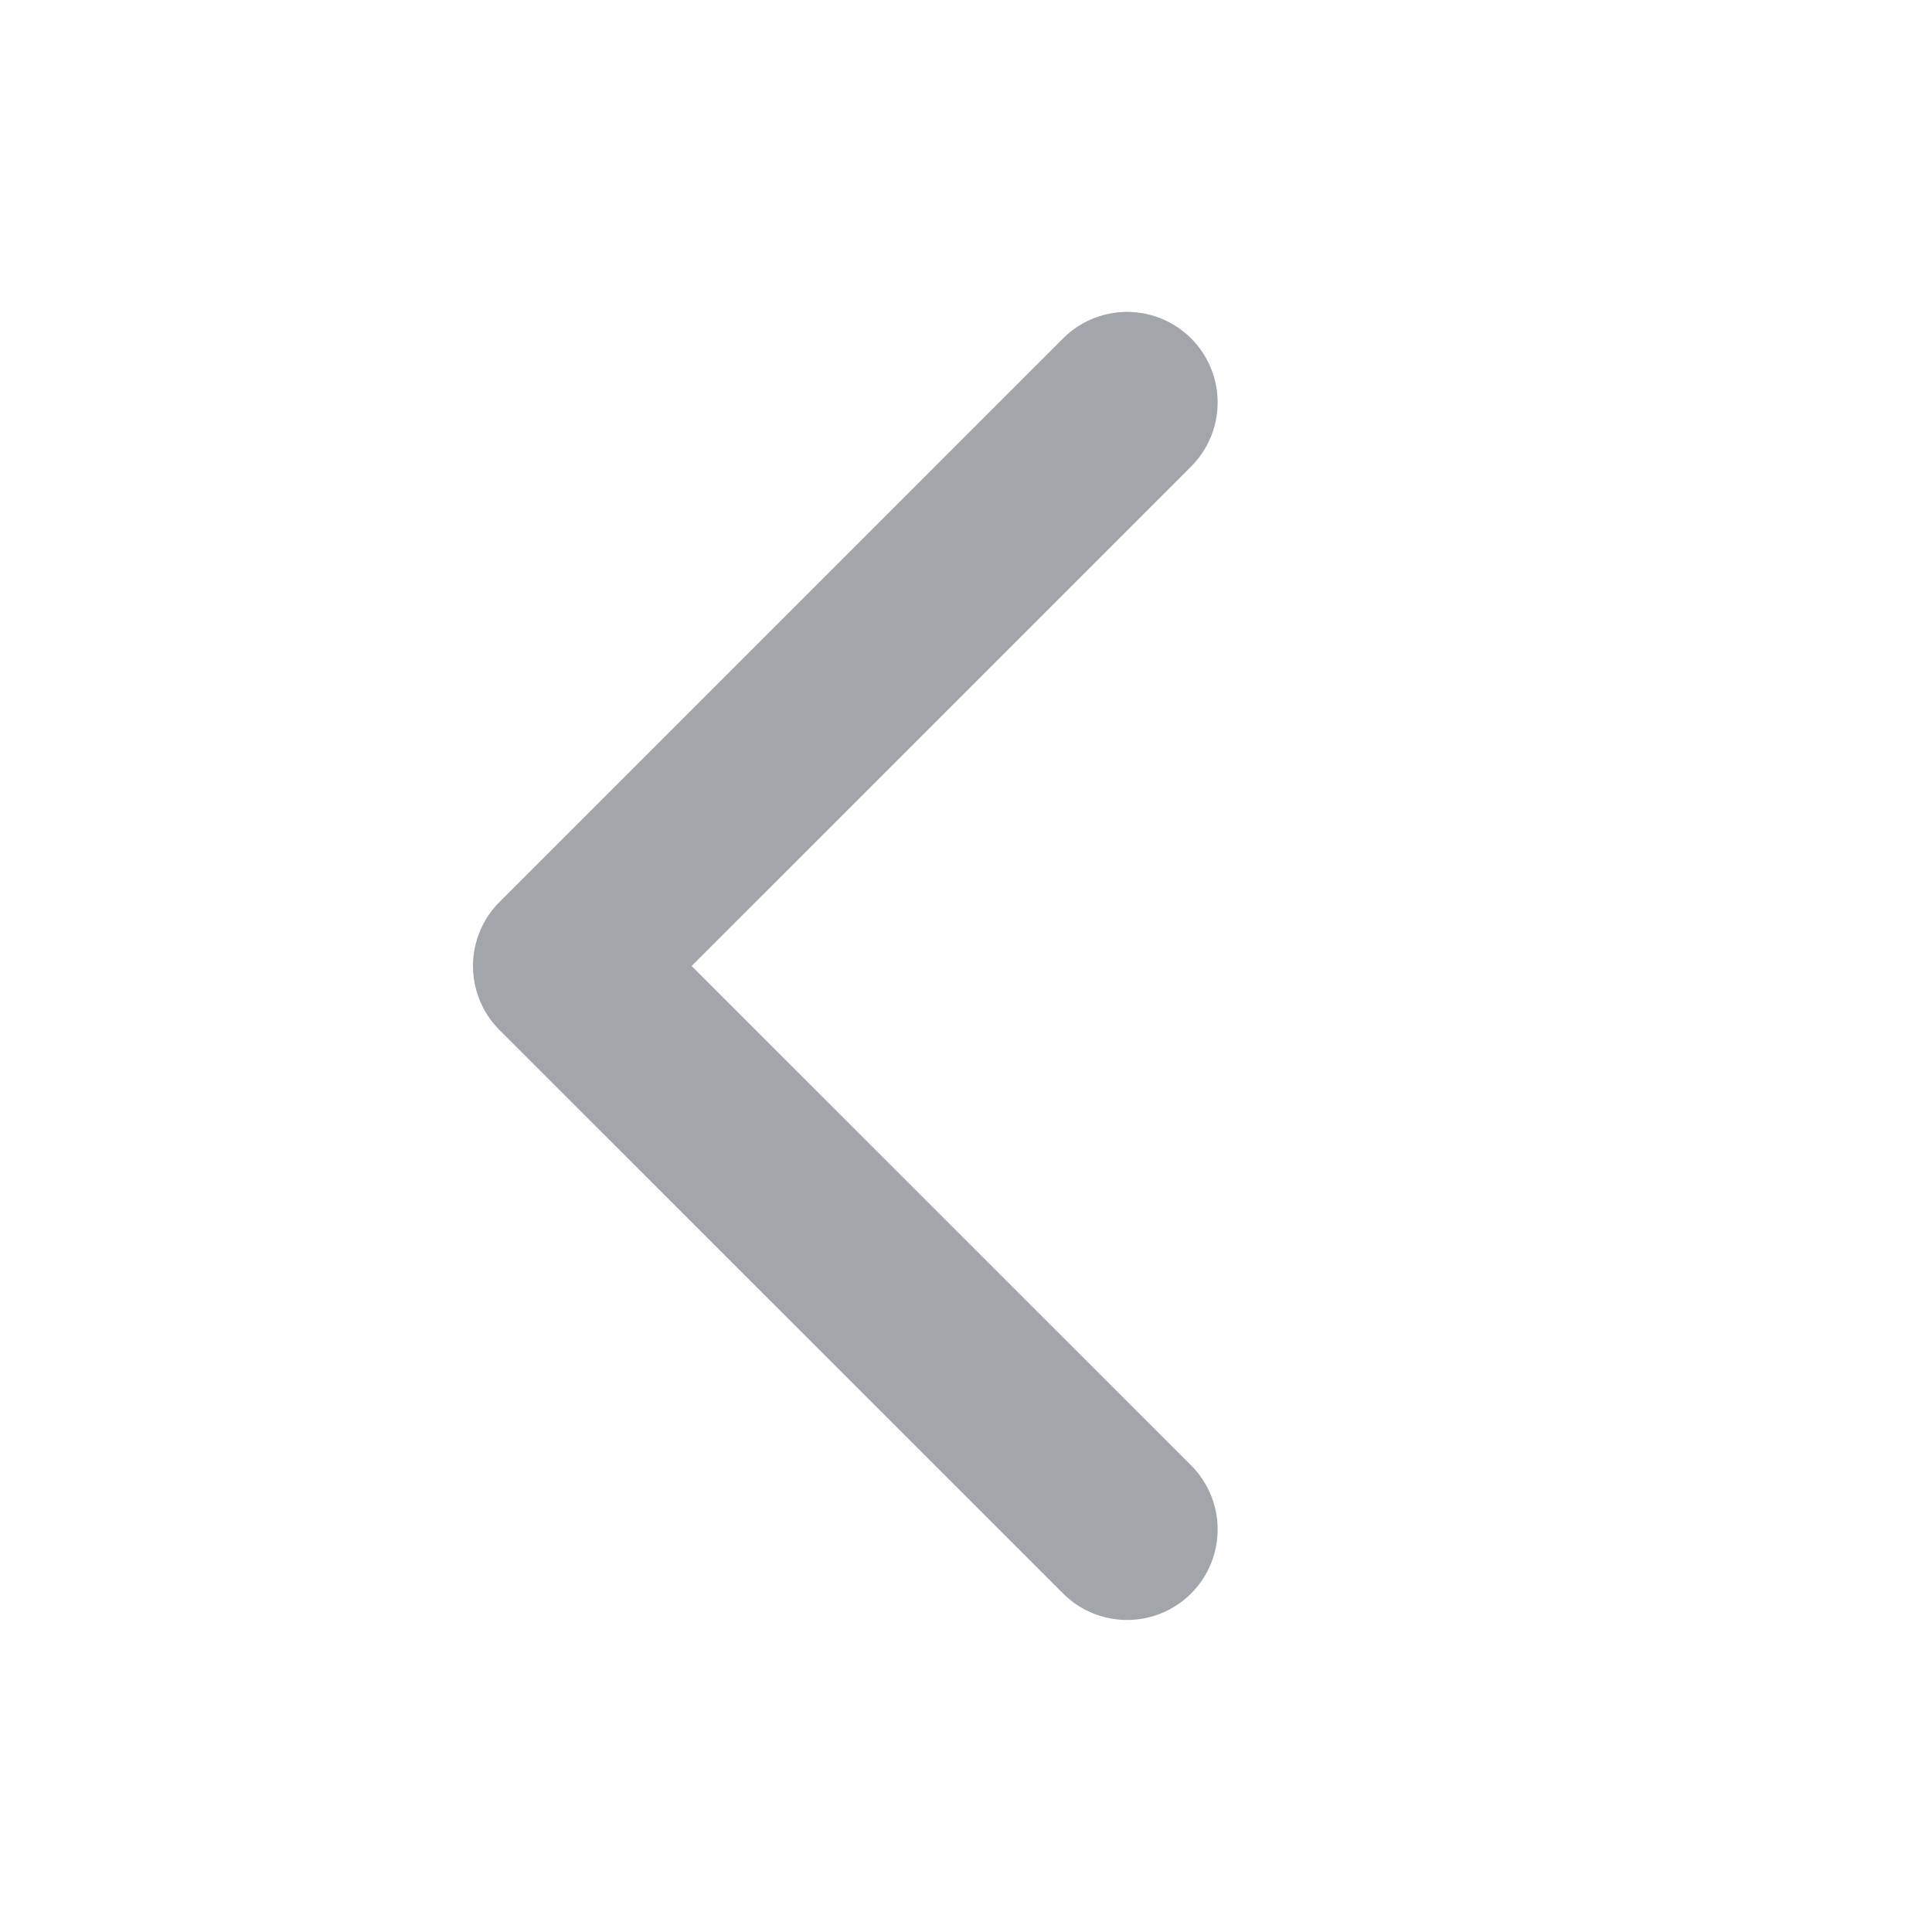
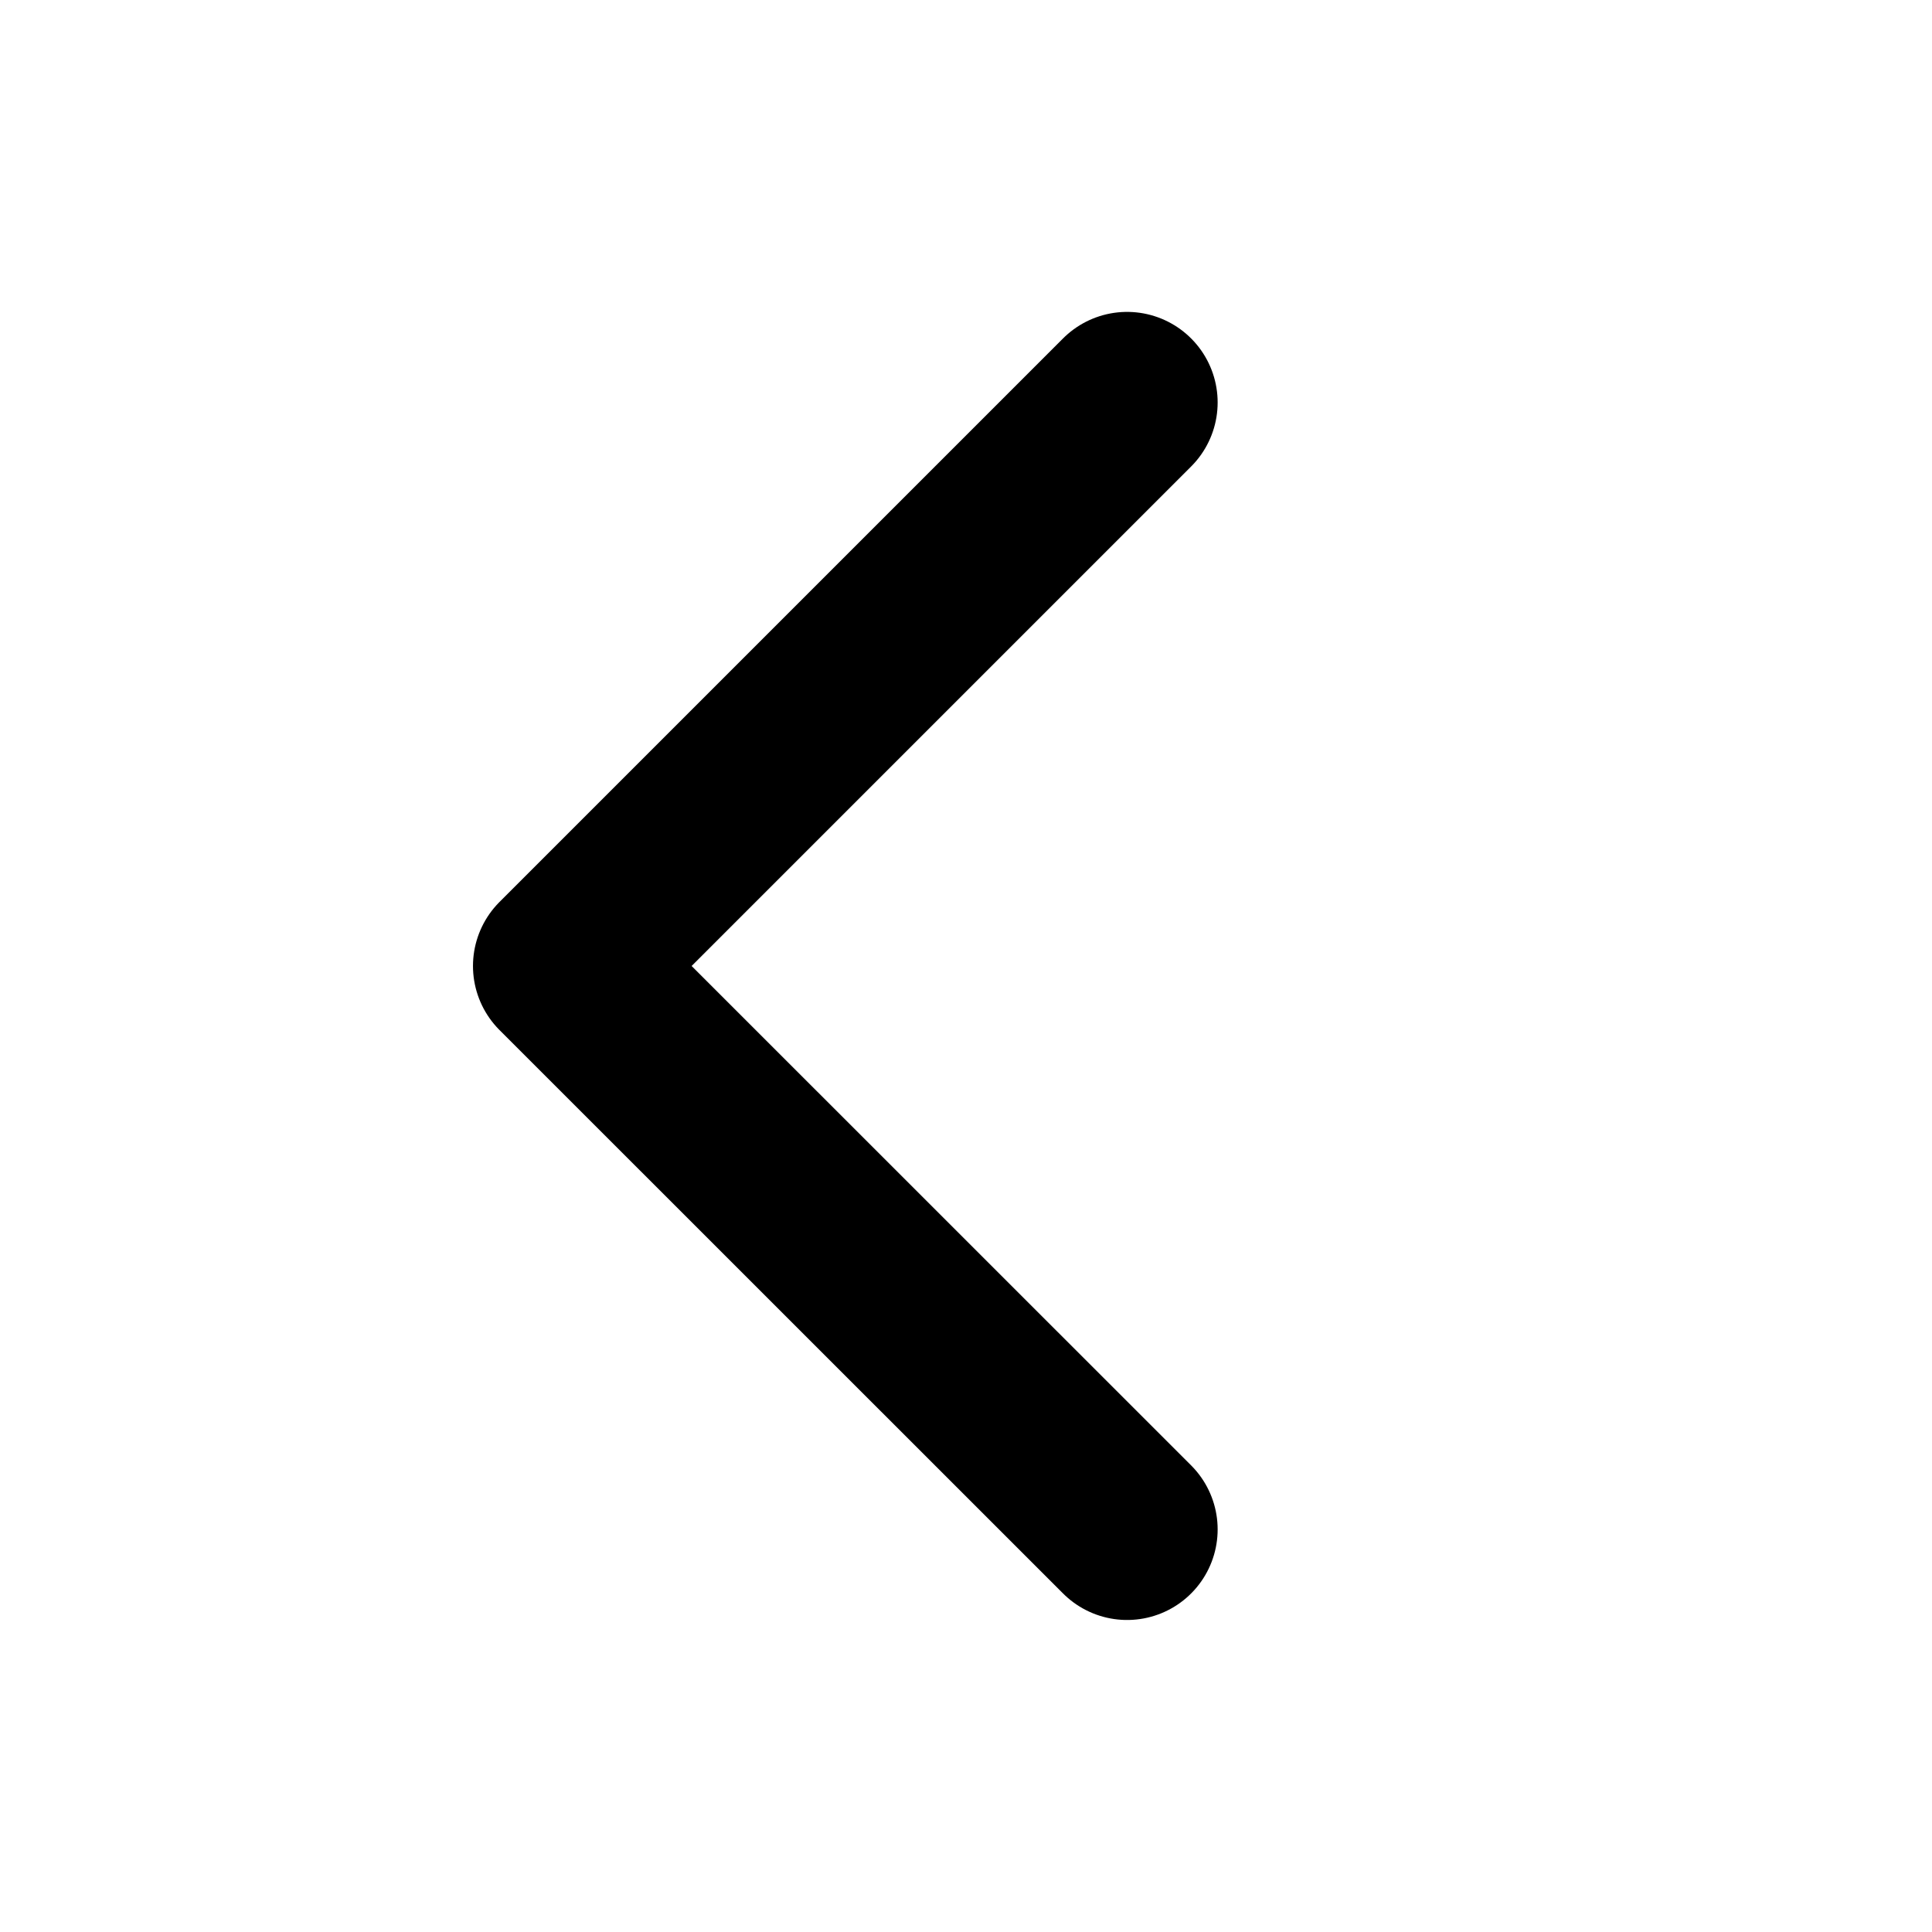
<svg xmlns="http://www.w3.org/2000/svg" width="16" height="16" viewBox="0 0 16 16" fill="none">
  <g id="mobile_icon">
-     <path id="Vector" d="M9.334 3.333L4.667 8L9.334 12.666" stroke="#A2A5AA" stroke-width="1.5" stroke-linecap="round" stroke-linejoin="round" />
+     <path id="Vector" d="M9.334 3.333L4.667 8L9.334 12.666" stroke="#000" stroke-width="1.5" stroke-linecap="round" stroke-linejoin="round" />
  </g>
</svg>
